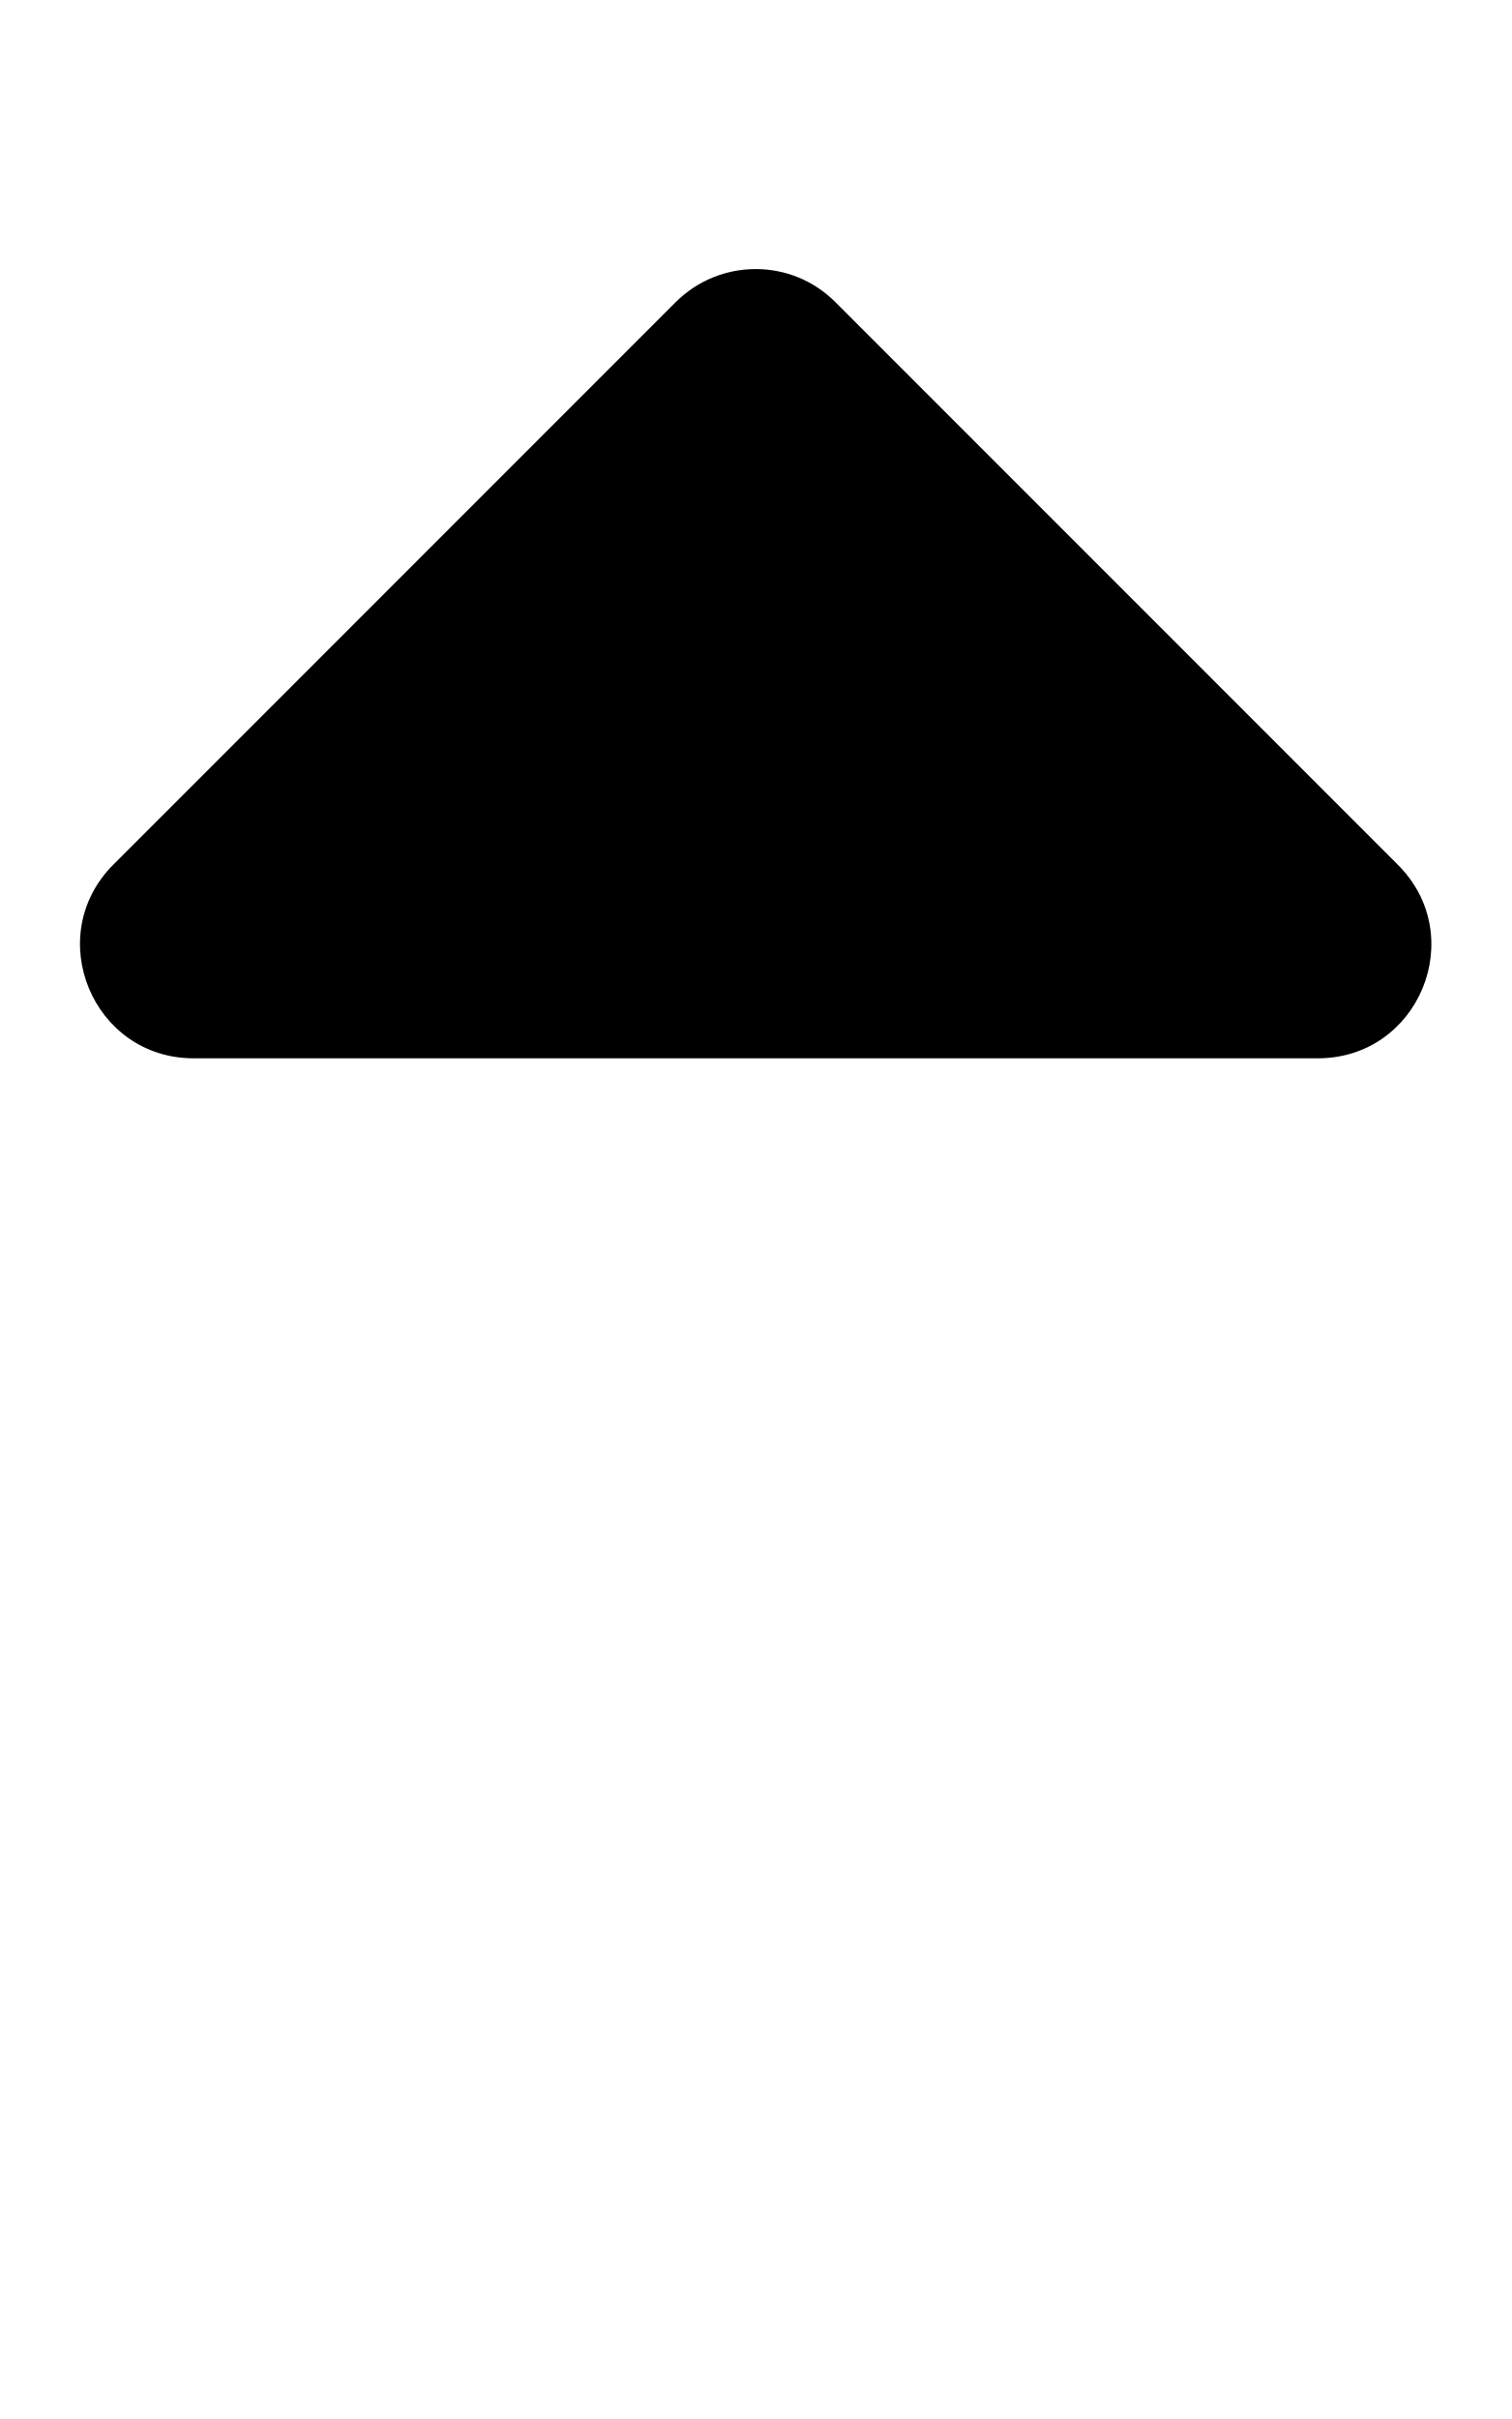
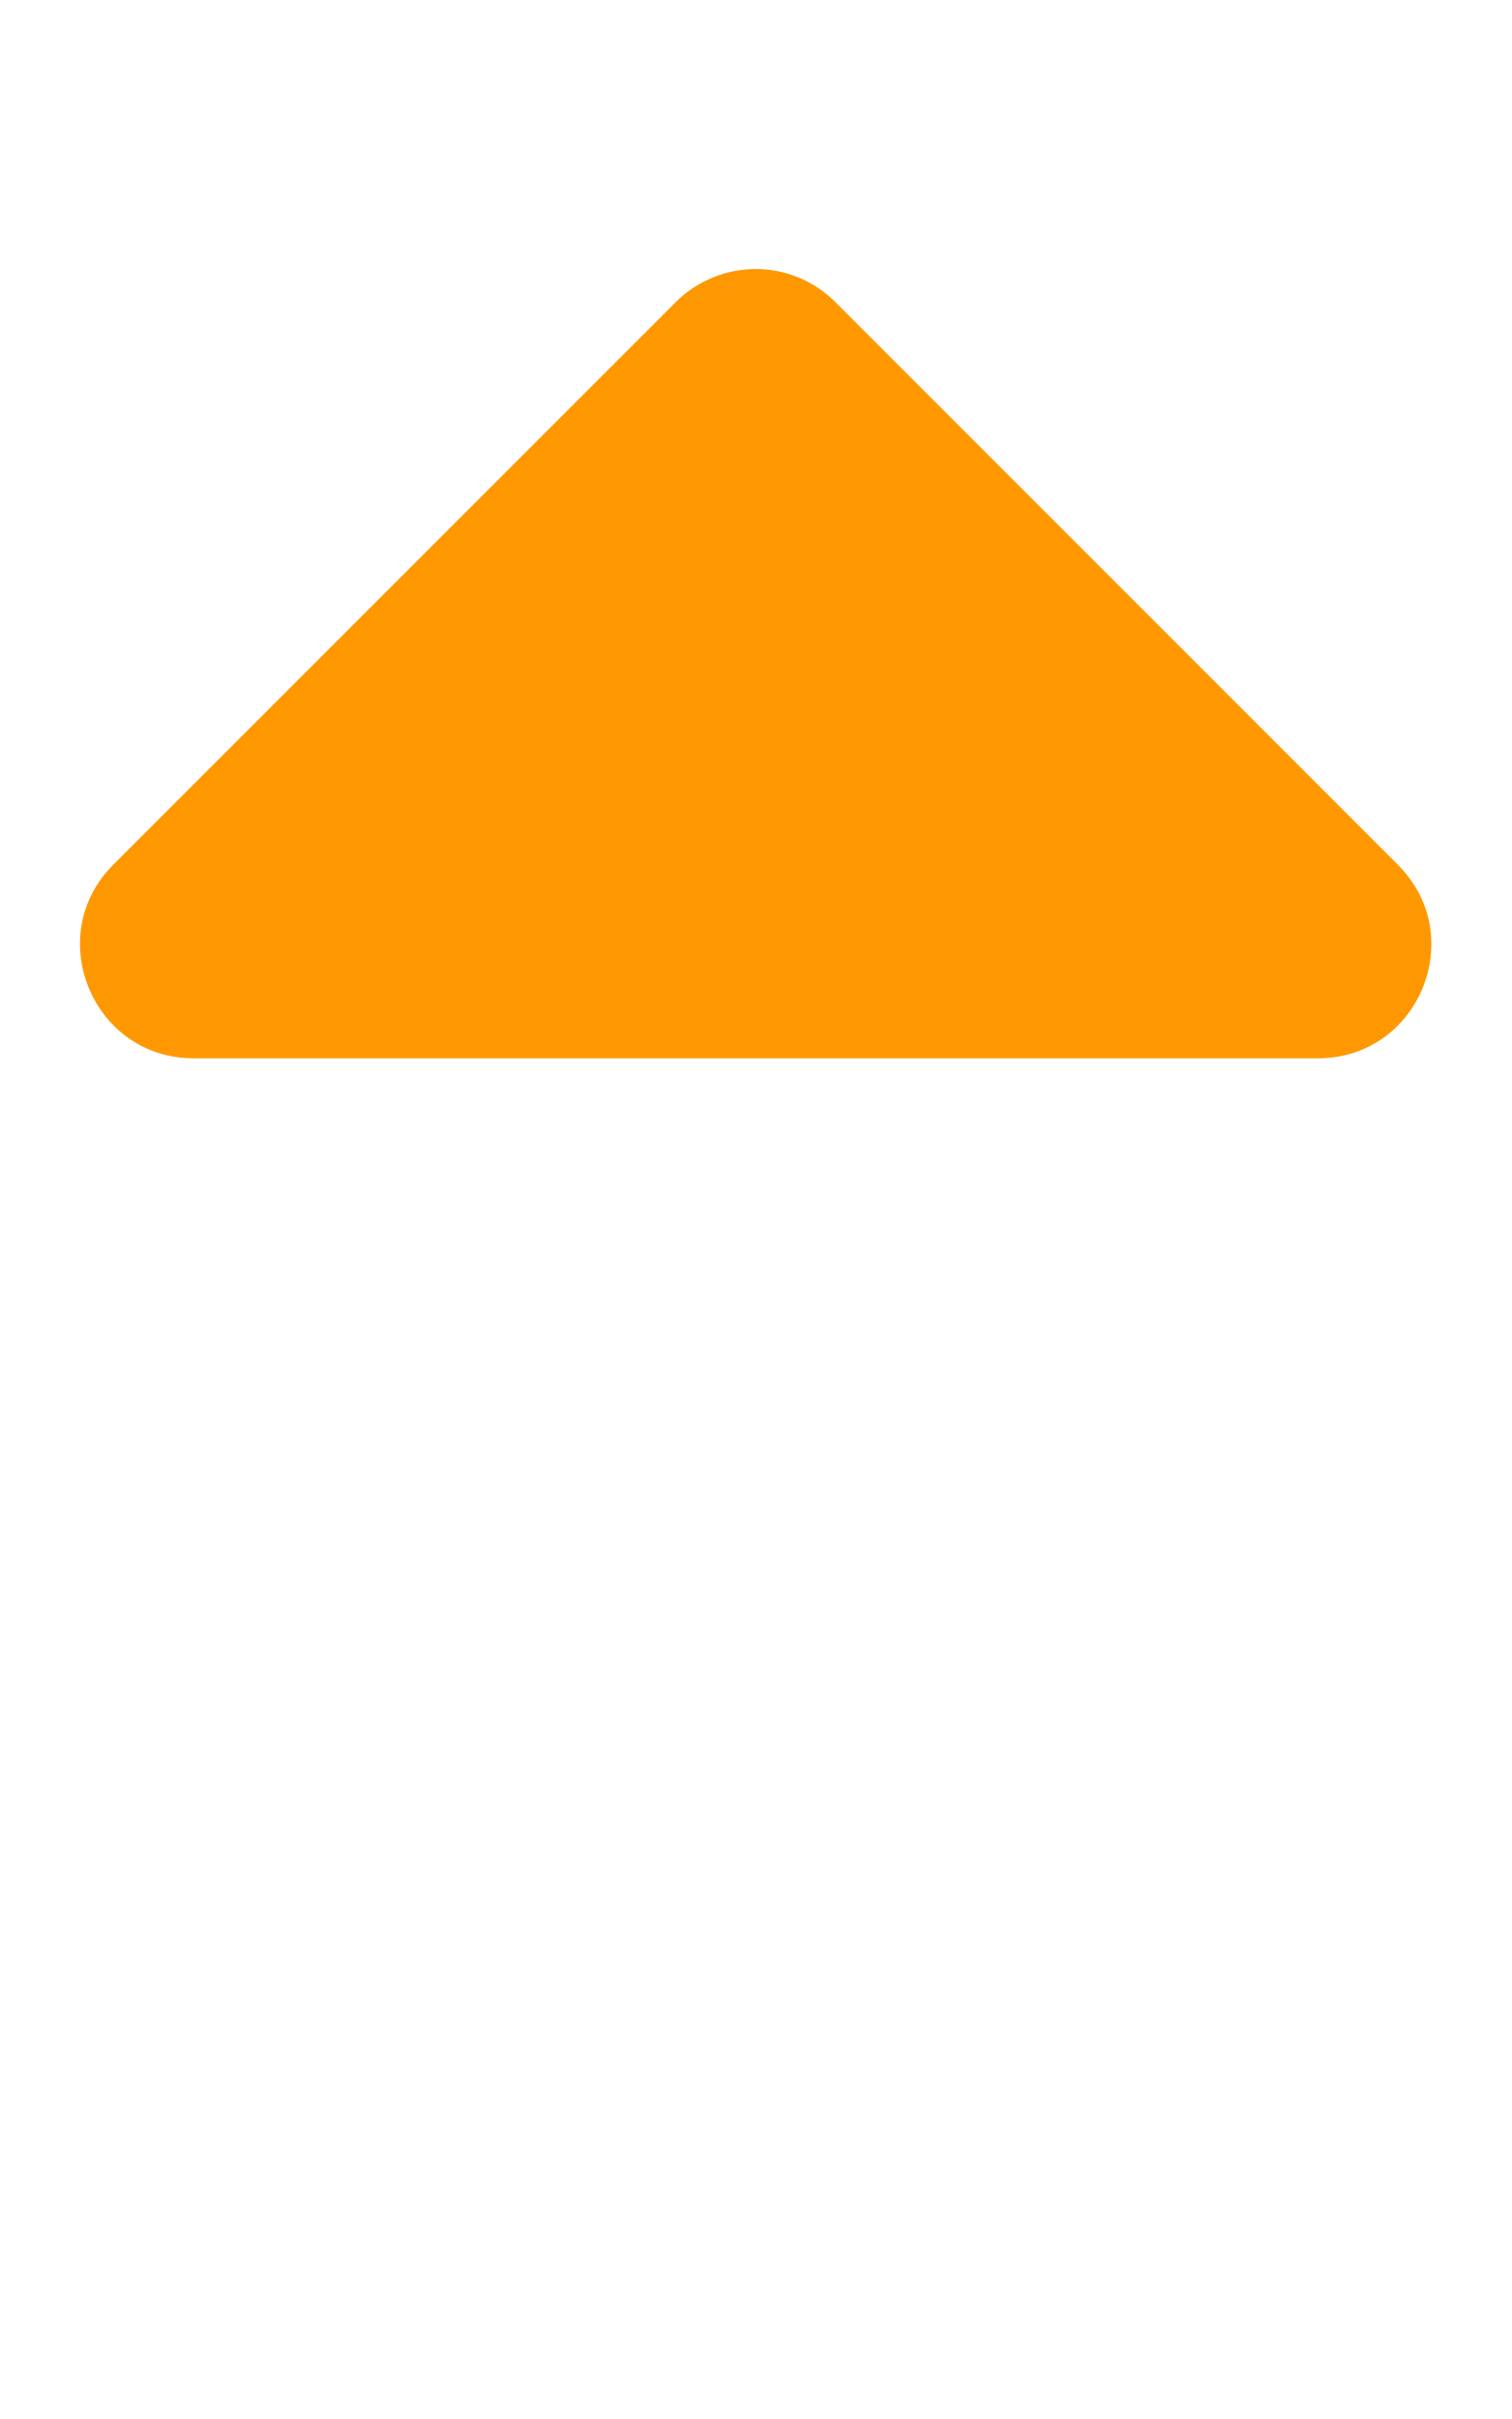
<svg xmlns="http://www.w3.org/2000/svg" aria-hidden="true" focusable="false" data-prefix="fas" data-icon="sort-up" class="svg-inline--fa fa-sort-up fa-w-10" role="img" viewBox="0 0 320 512">
-   <path fill="currentColor" d="M279 224H41c-21.4 0-32.1-25.9-17-41L143 64c9.4-9.4 24.6-9.4 33.9 0l119 119c15.2 15.1 4.5 41-16.9 41z" />
+   <path fill="#ff9800" d="M279 224H41c-21.4 0-32.1-25.9-17-41L143 64c9.4-9.4 24.6-9.4 33.9 0l119 119c15.2 15.1 4.5 41-16.9 41z" />
</svg>
